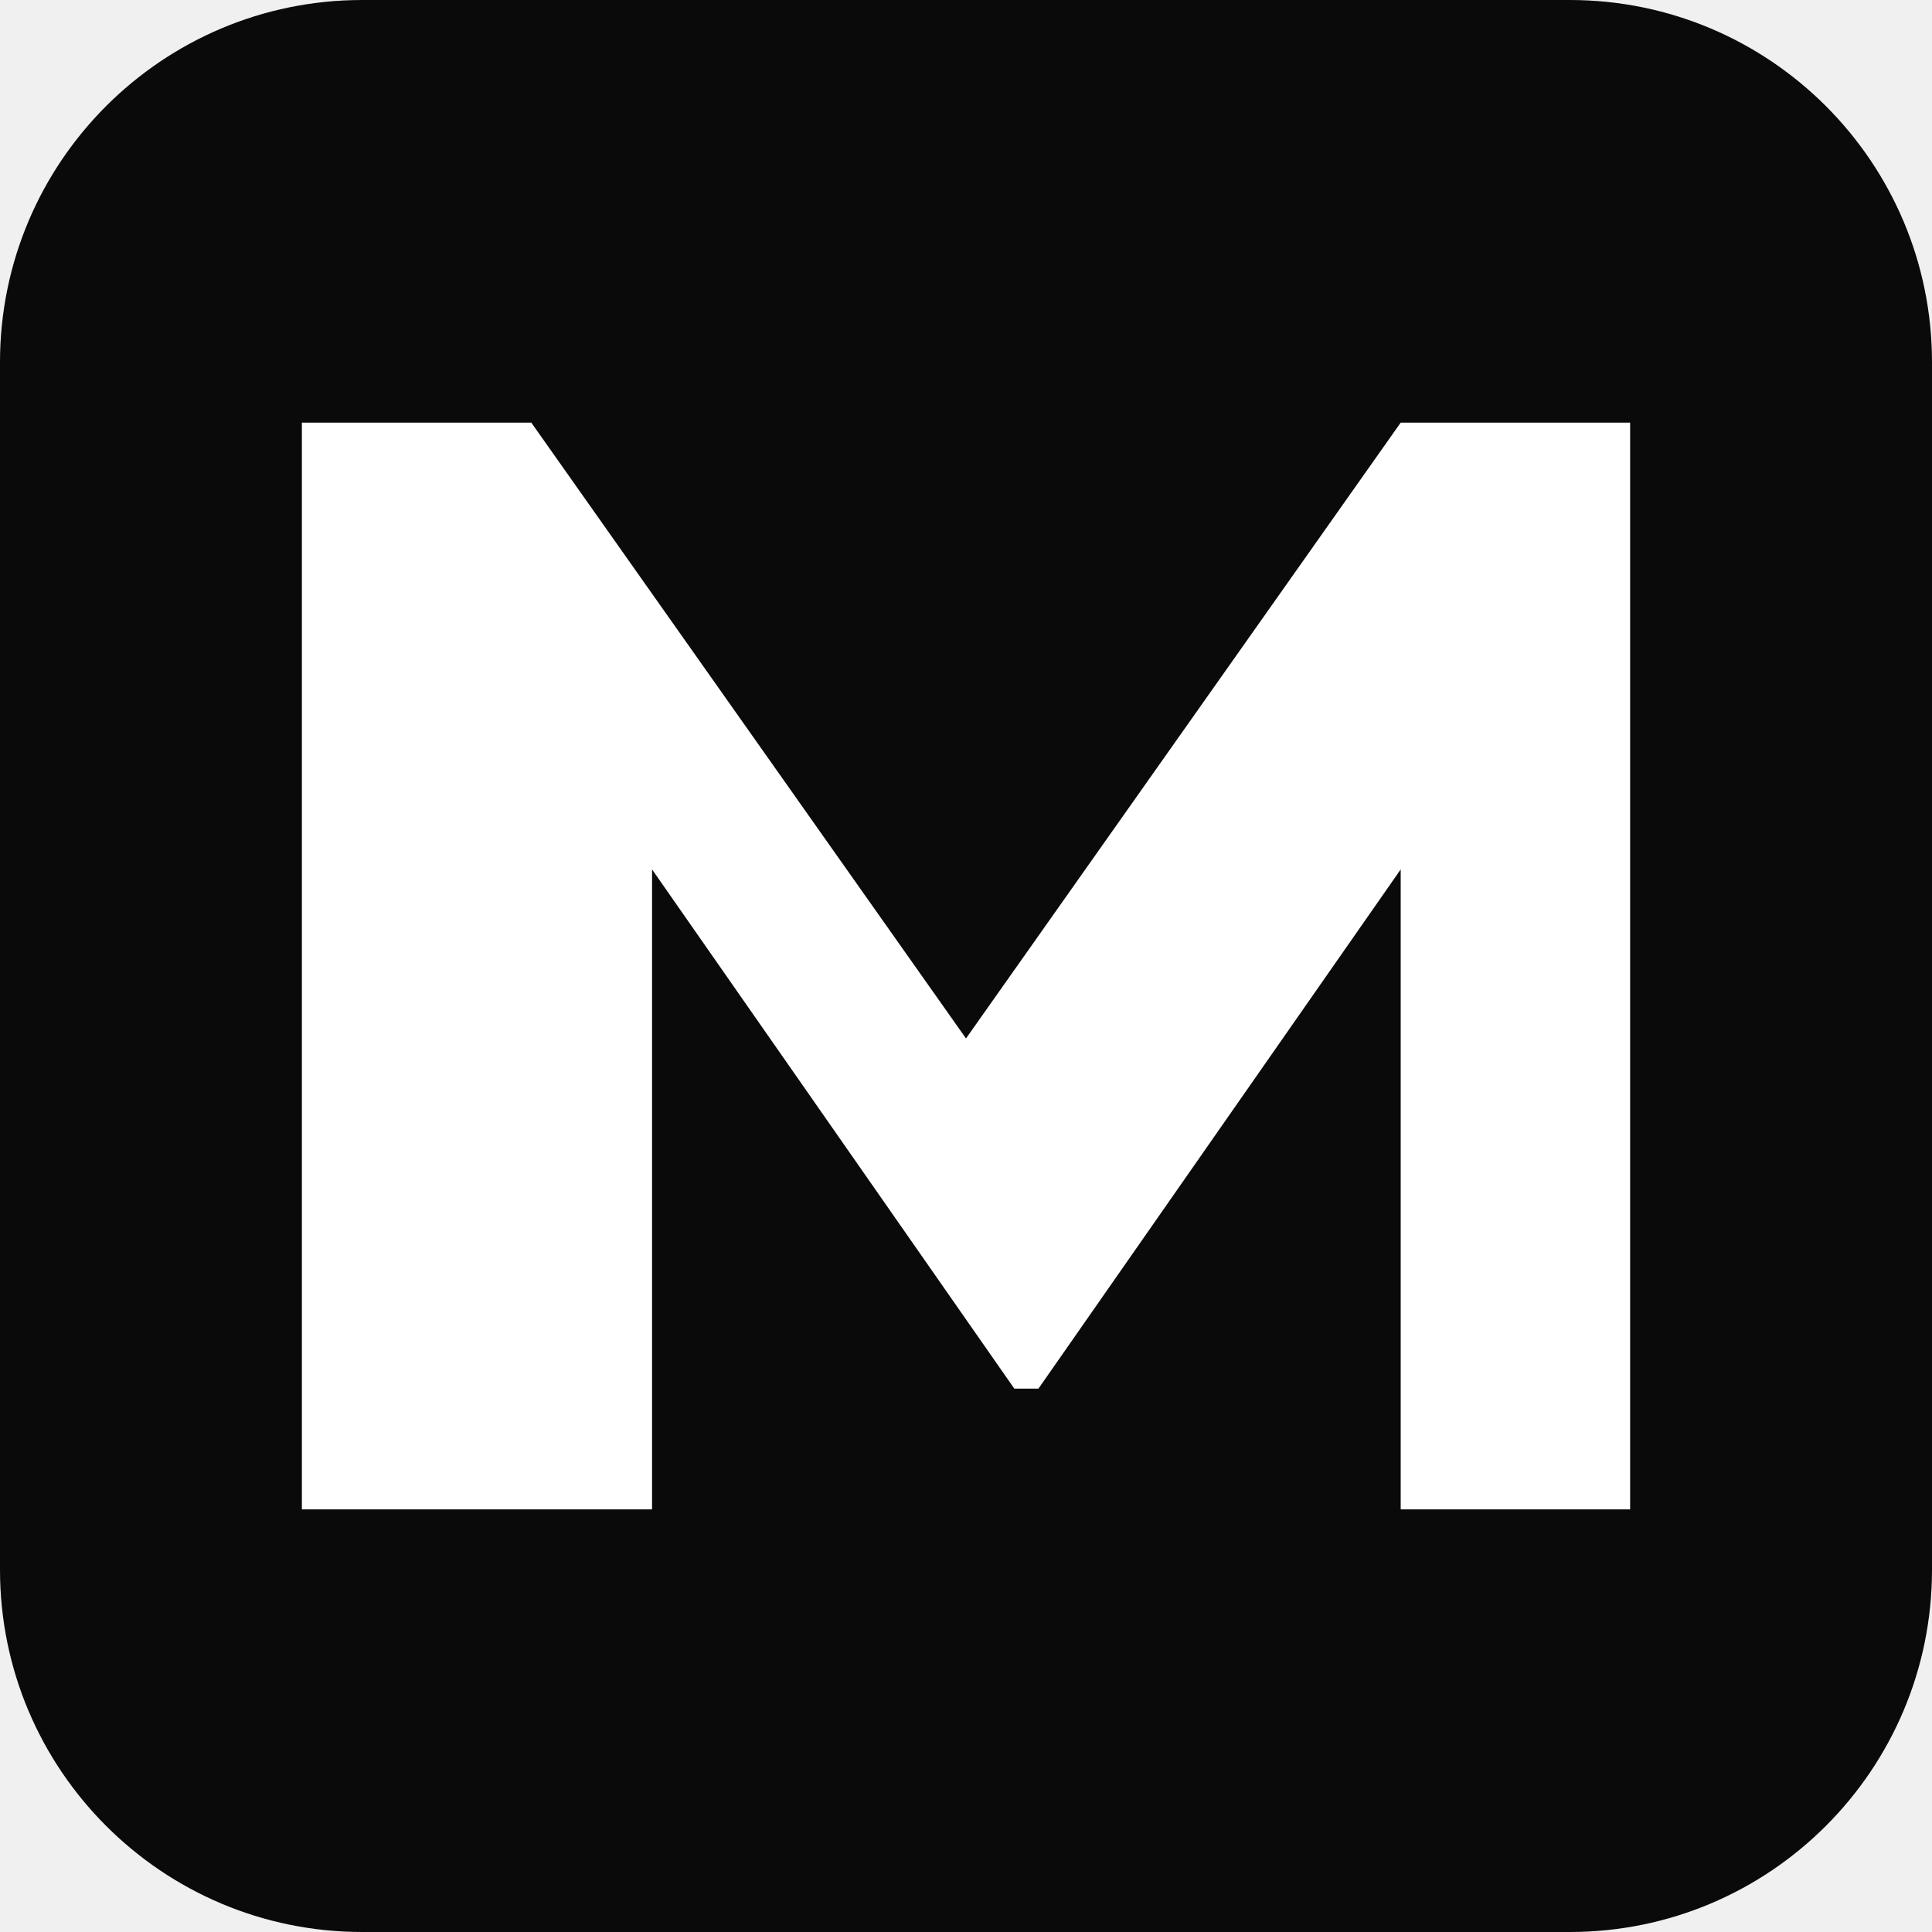
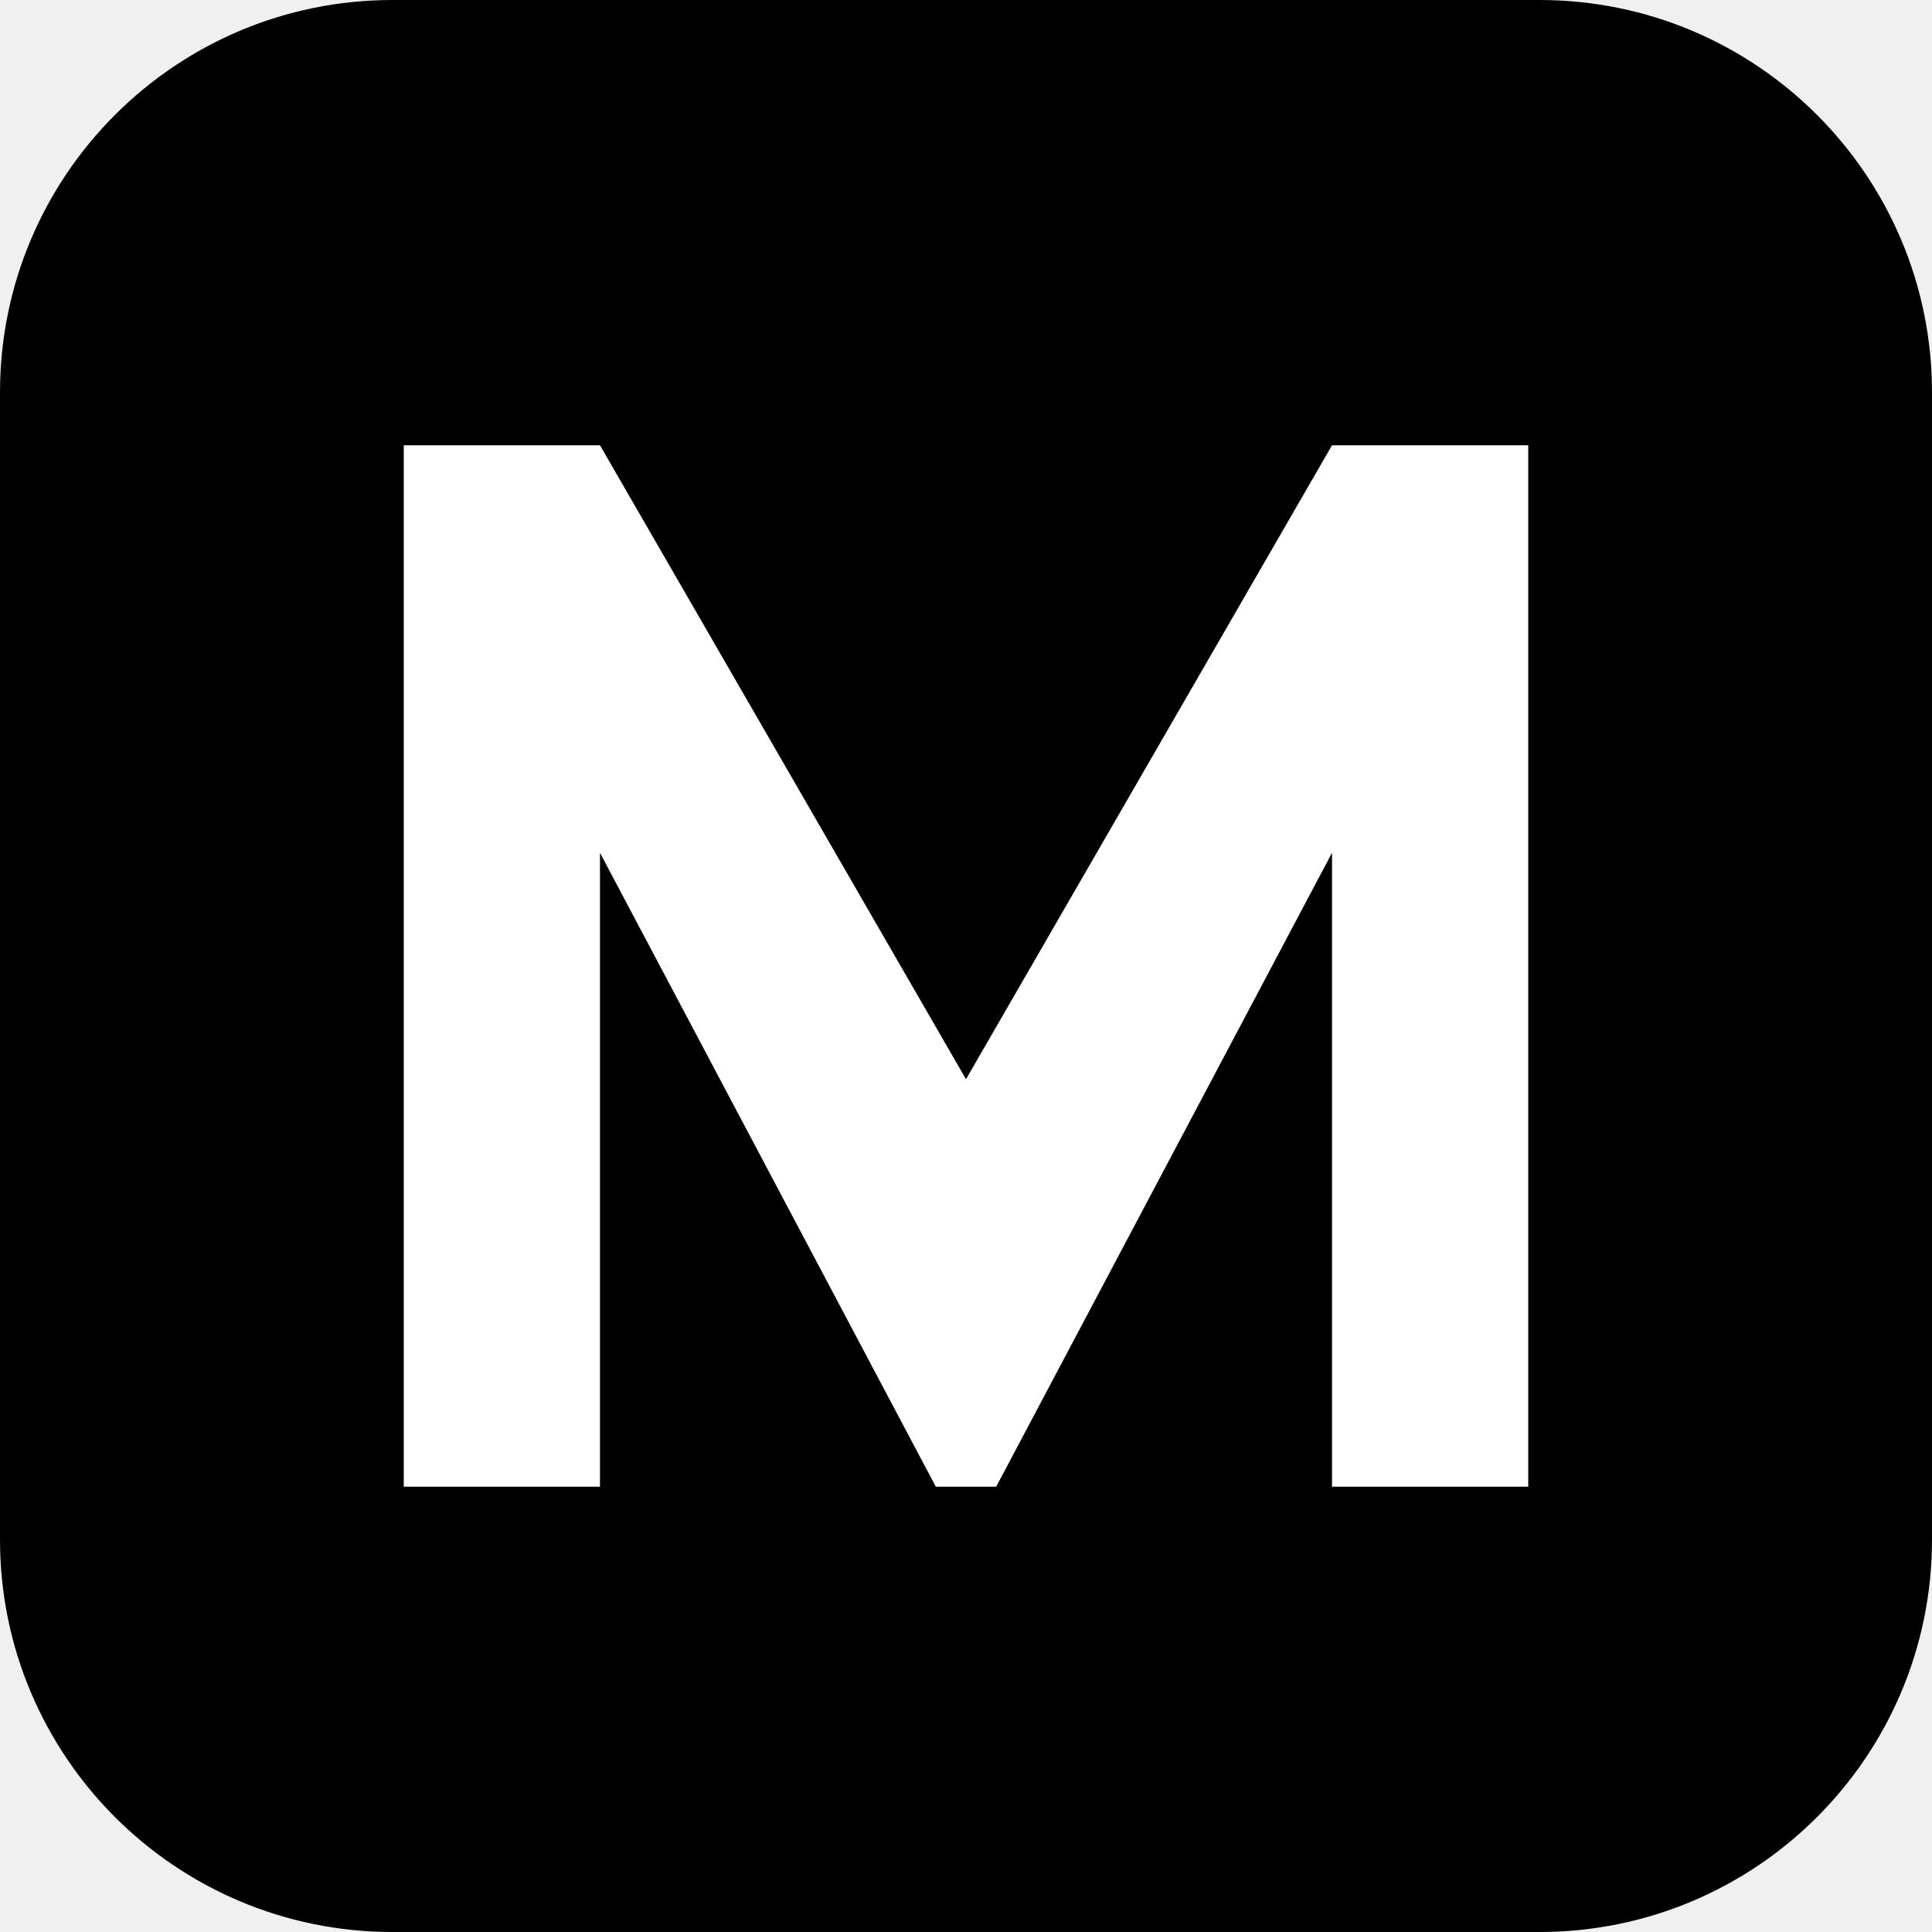
- <svg xmlns="http://www.w3.org/2000/svg" viewBox="0 0 32 32" width="32" height="32">
-   <rect width="32" height="32" rx="6" fill="#0a0a0a" />
-   <path d="M5 25V7h3.8l7.2 10.2L23.2 7H27v18h-3.8V14.4l-6 8.6h-0.4l-6-8.6V25H5z" fill="#ffffff" />
+ <svg xmlns="http://www.w3.org/2000/svg" viewBox="0 0 512 512" width="100%" height="100%">
+   <rect width="512" height="512" rx="104" fill="#000000" />
+   <path d="M107 394V118h52l97 168 97-168h52v276h-52V226l-89 168h-16l-89-168v168H107z" fill="#ffffff" />
</svg>
